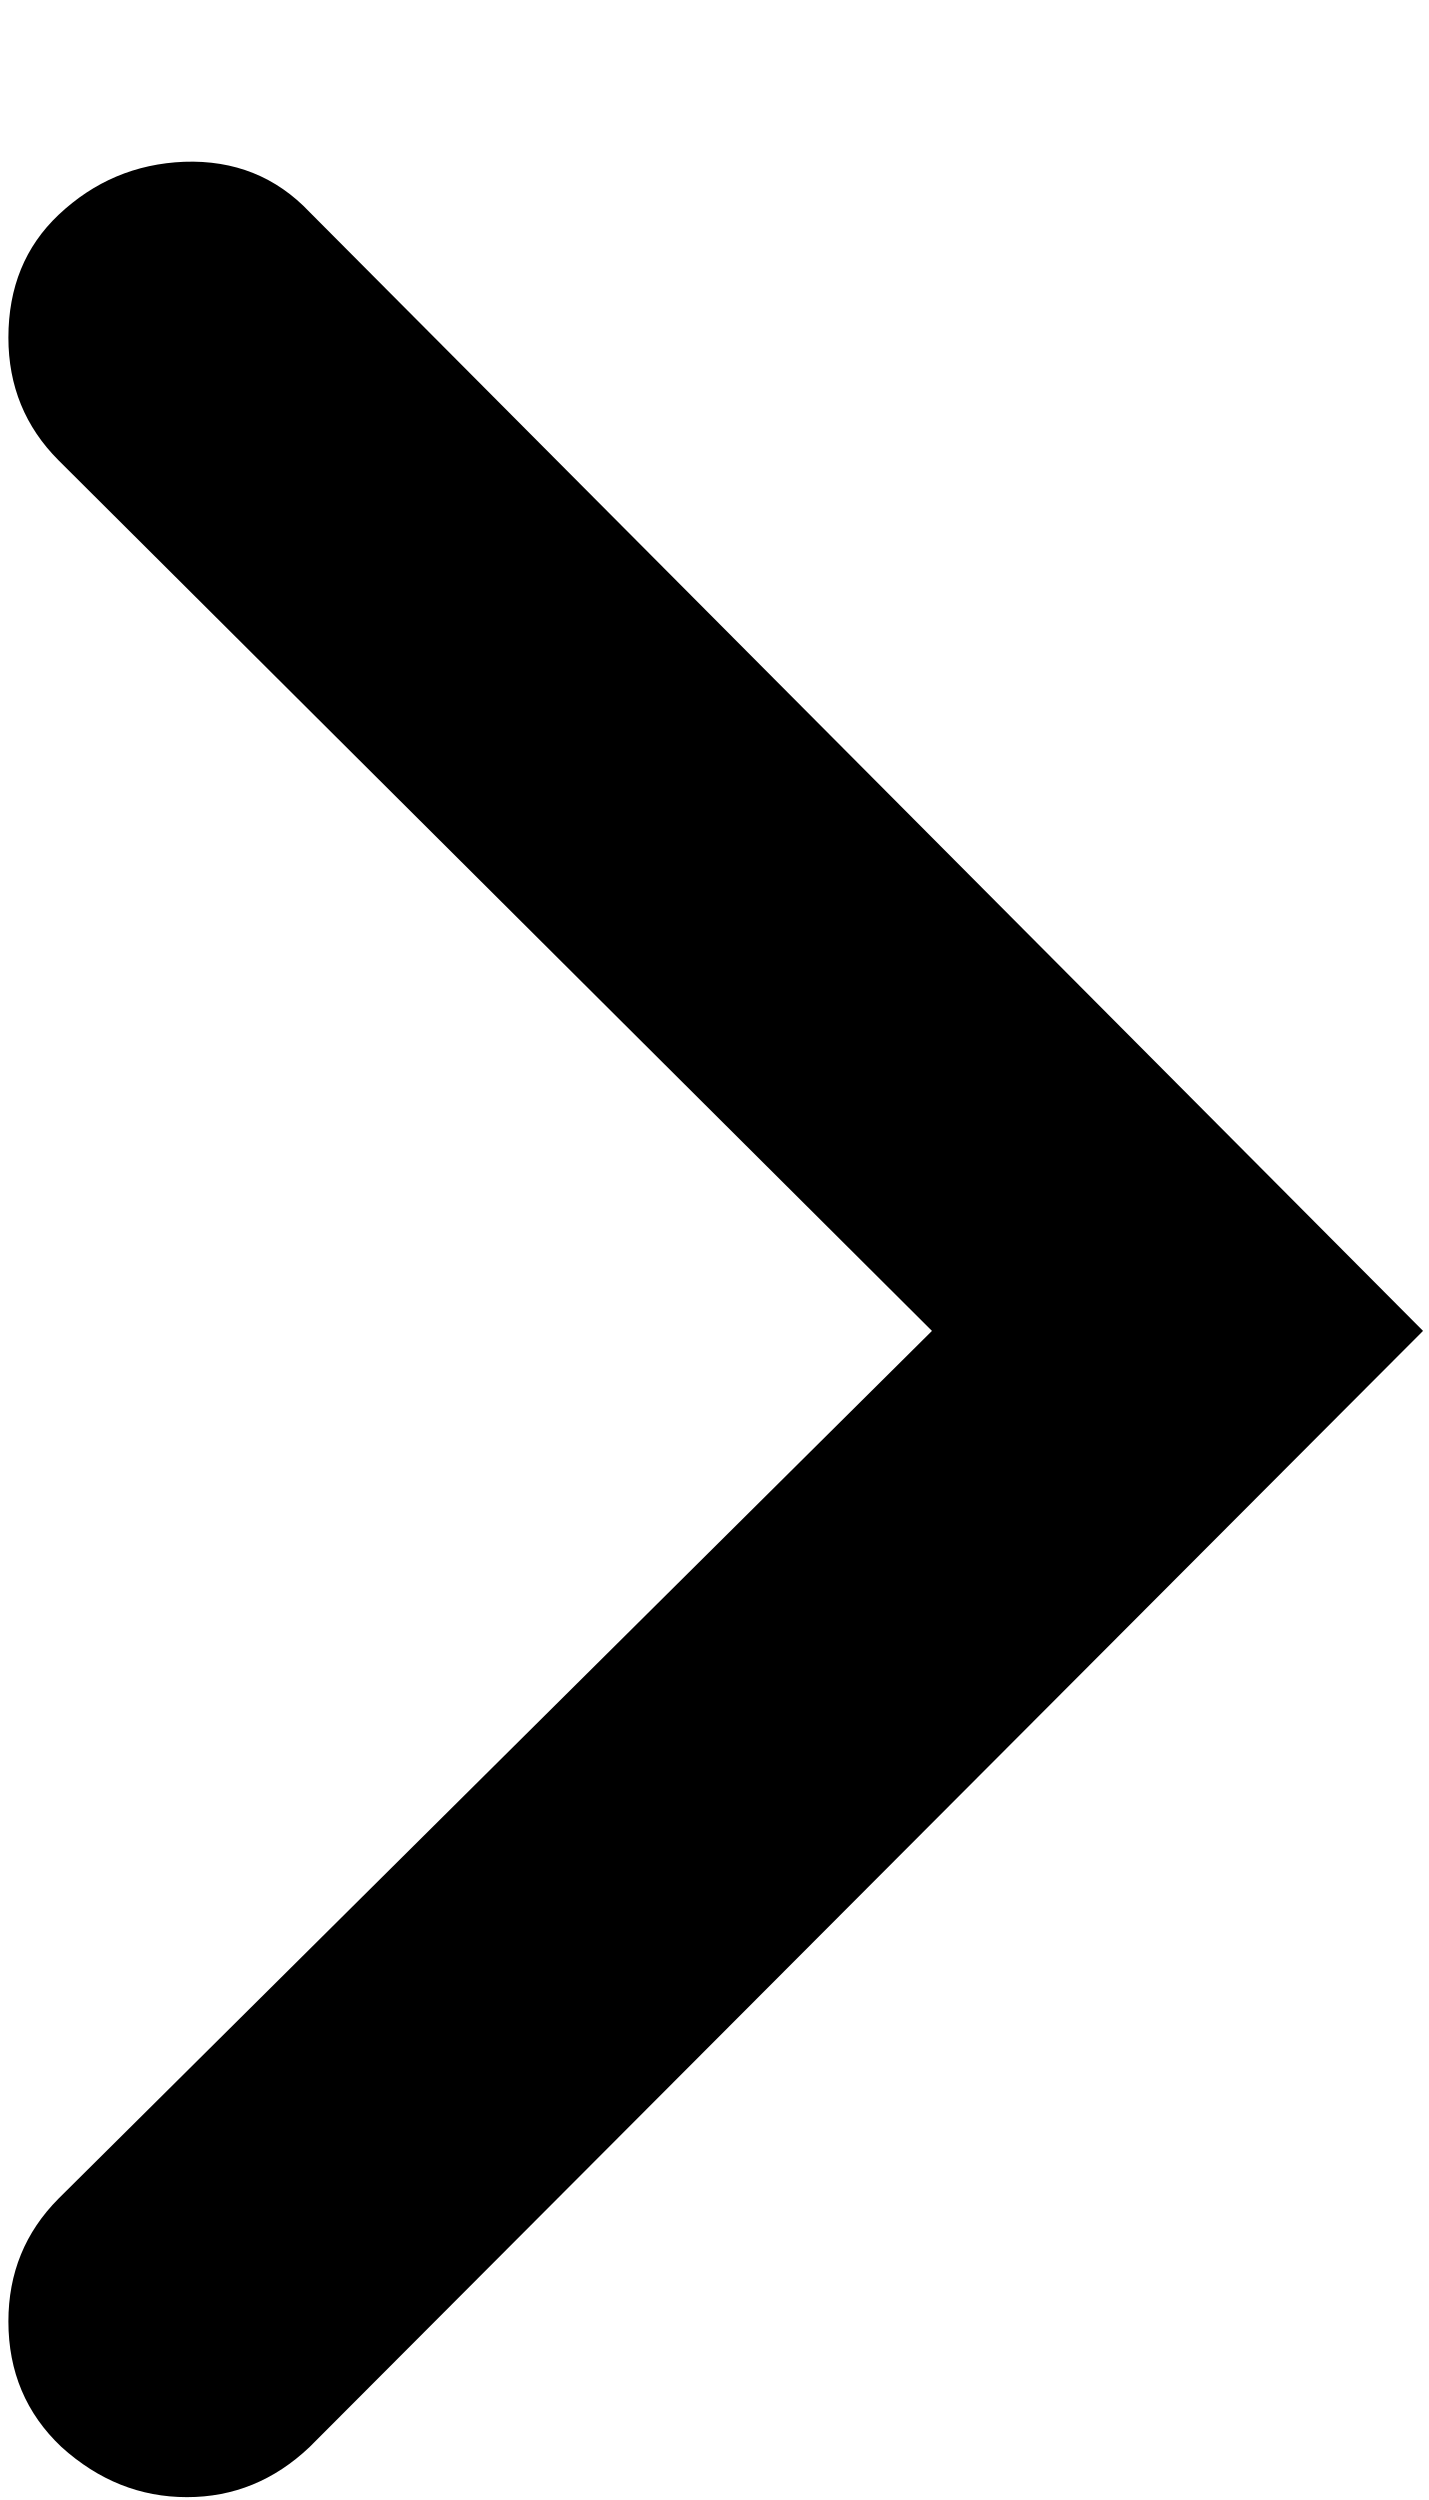
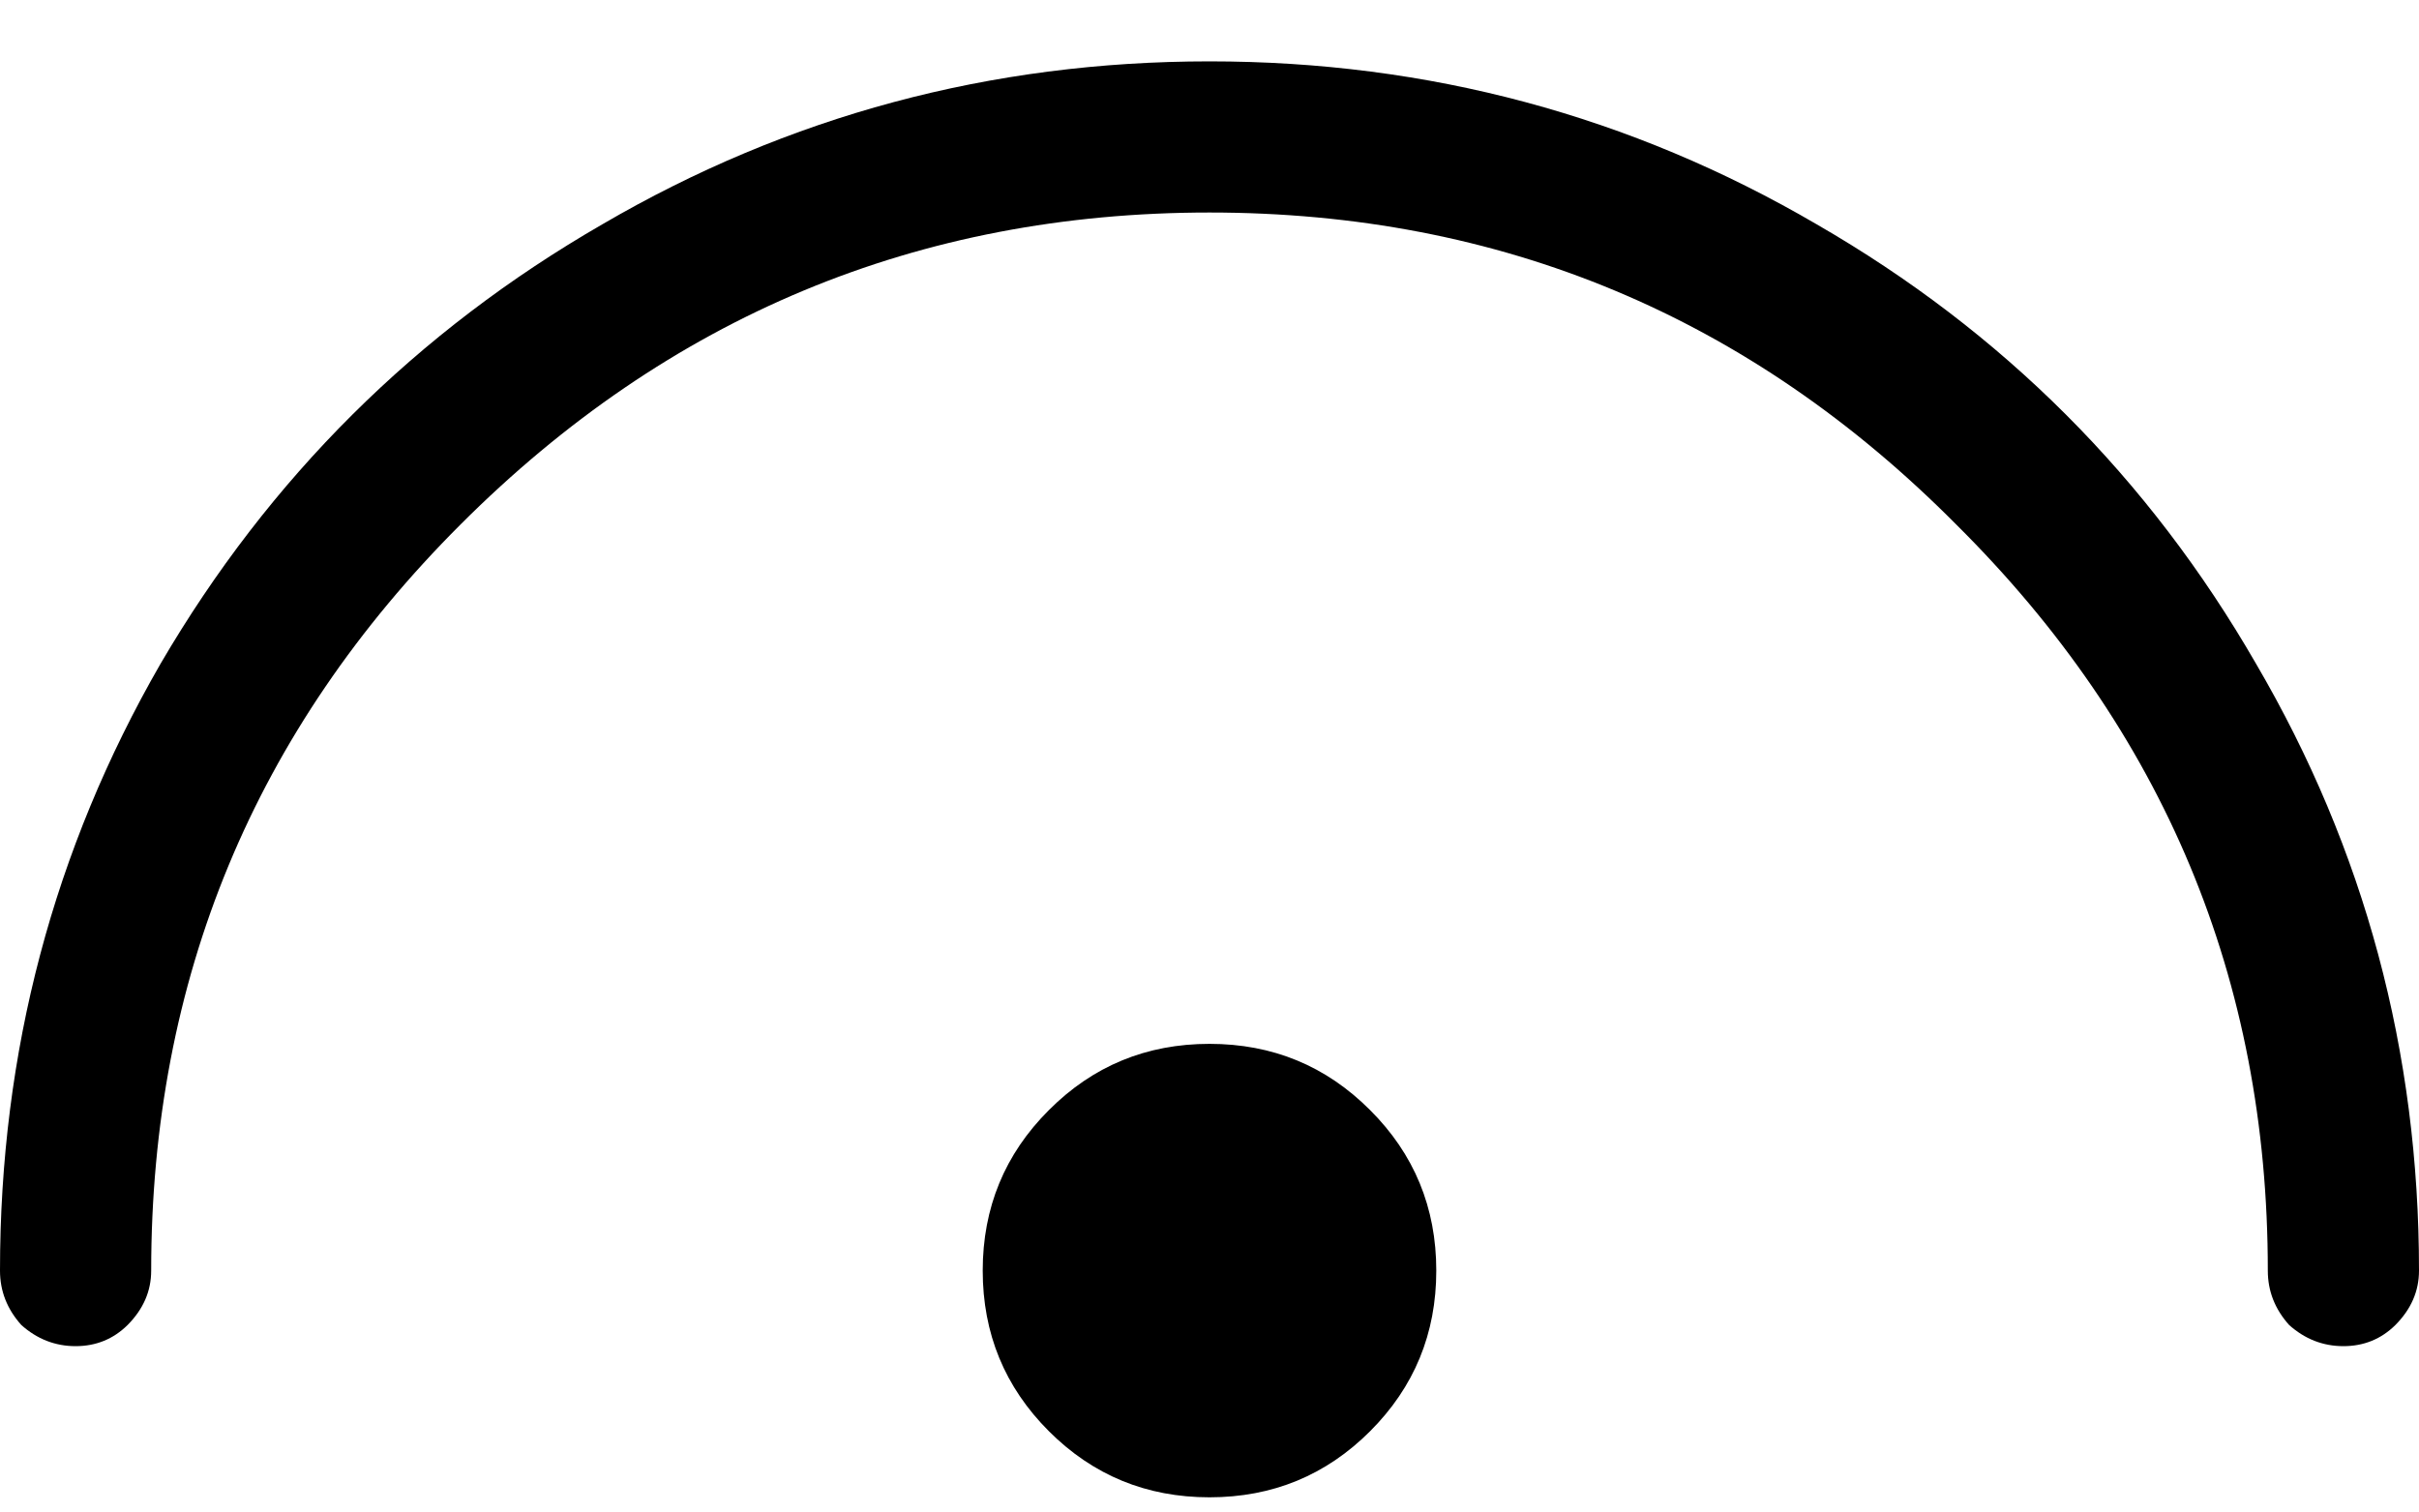
- <svg xmlns="http://www.w3.org/2000/svg" width="8" height="14" viewBox="0 0 8 14" fill="none">
-   <path d="M0.047 13C0.047 12.729 0.141 12.5 0.328 12.312L5.219 7.453L0.328 2.578C0.141 2.391 0.047 2.161 0.047 1.891C0.047 1.609 0.141 1.38 0.328 1.203C0.526 1.016 0.76 0.917 1.031 0.906C1.312 0.896 1.547 0.99 1.734 1.188L7.969 7.453L1.734 13.703C1.536 13.891 1.307 13.984 1.047 13.984C0.786 13.984 0.552 13.891 0.344 13.703C0.146 13.516 0.047 13.281 0.047 13Z" fill="black" />
+ <svg xmlns="http://www.w3.org/2000/svg" width="16" height="10" viewBox="0 0 16 10" fill="none">
+   <path d="M6.938 9.469C6.646 9.177 6.5 8.823 6.5 8.406C6.5 7.99 6.646 7.635 6.938 7.344C7.229 7.052 7.583 6.906 8 6.906C8.417 6.906 8.771 7.052 9.062 7.344C9.354 7.635 9.5 7.99 9.5 8.406C9.5 8.823 9.354 9.177 9.062 9.469C8.771 9.76 8.417 9.906 8 9.906C7.583 9.906 7.229 9.76 6.938 9.469ZM15.844 8.766C15.75 8.859 15.635 8.906 15.5 8.906C15.365 8.906 15.245 8.859 15.141 8.766C15.047 8.661 15 8.542 15 8.406C15 6.479 14.312 4.833 12.938 3.469C11.573 2.094 9.927 1.406 8 1.406C6.073 1.406 4.422 2.094 3.047 3.469C1.682 4.833 1 6.479 1 8.406C1 8.542 0.948 8.661 0.844 8.766C0.75 8.859 0.635 8.906 0.5 8.906C0.365 8.906 0.245 8.859 0.141 8.766C0.047 8.661 0 8.542 0 8.406C0 6.958 0.354 5.62 1.062 4.391C1.781 3.161 2.755 2.193 3.984 1.484C5.214 0.766 6.552 0.406 8 0.406C9.448 0.406 10.787 0.766 12.016 1.484C13.245 2.193 14.213 3.161 14.922 4.391C15.641 5.62 16 6.958 16 8.406C16 8.542 15.948 8.661 15.844 8.766Z" fill="black" />
</svg>
